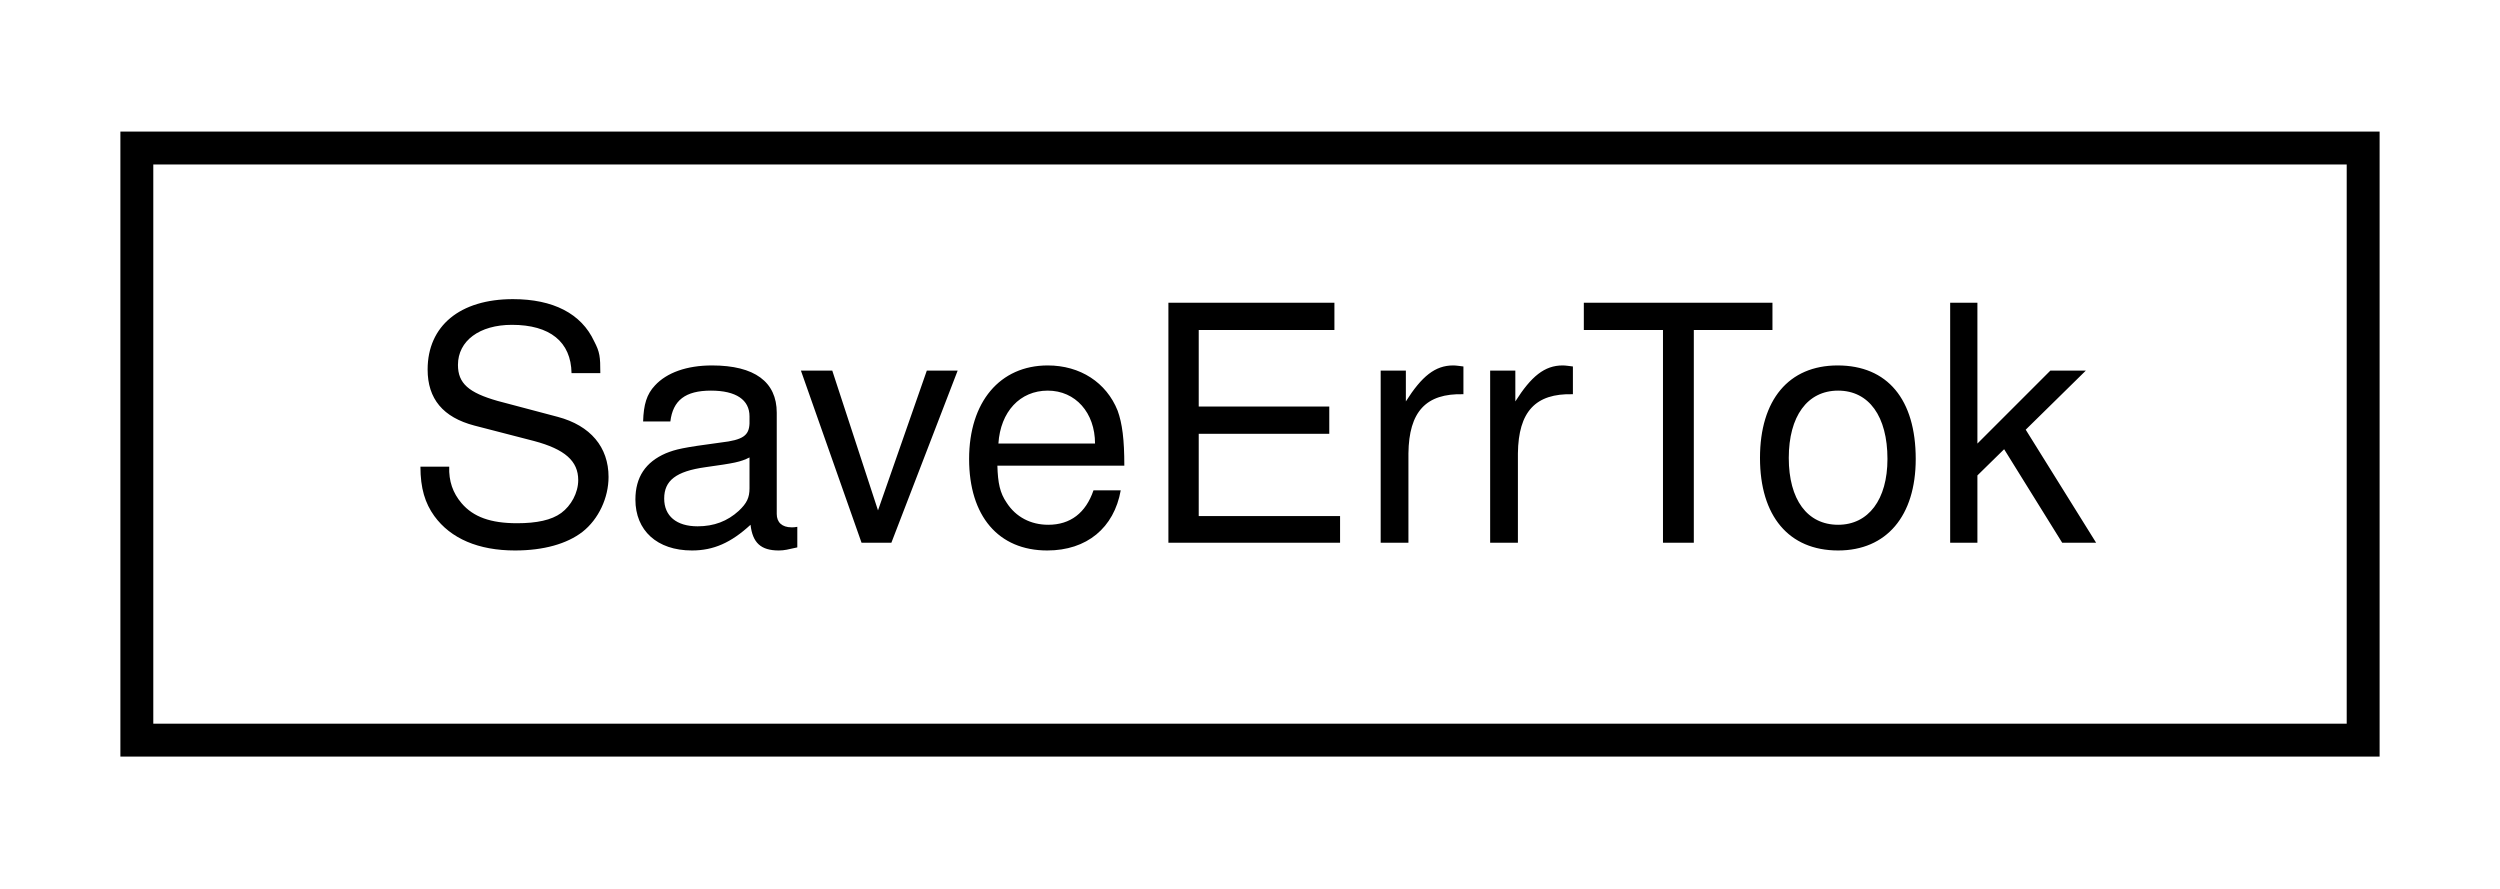
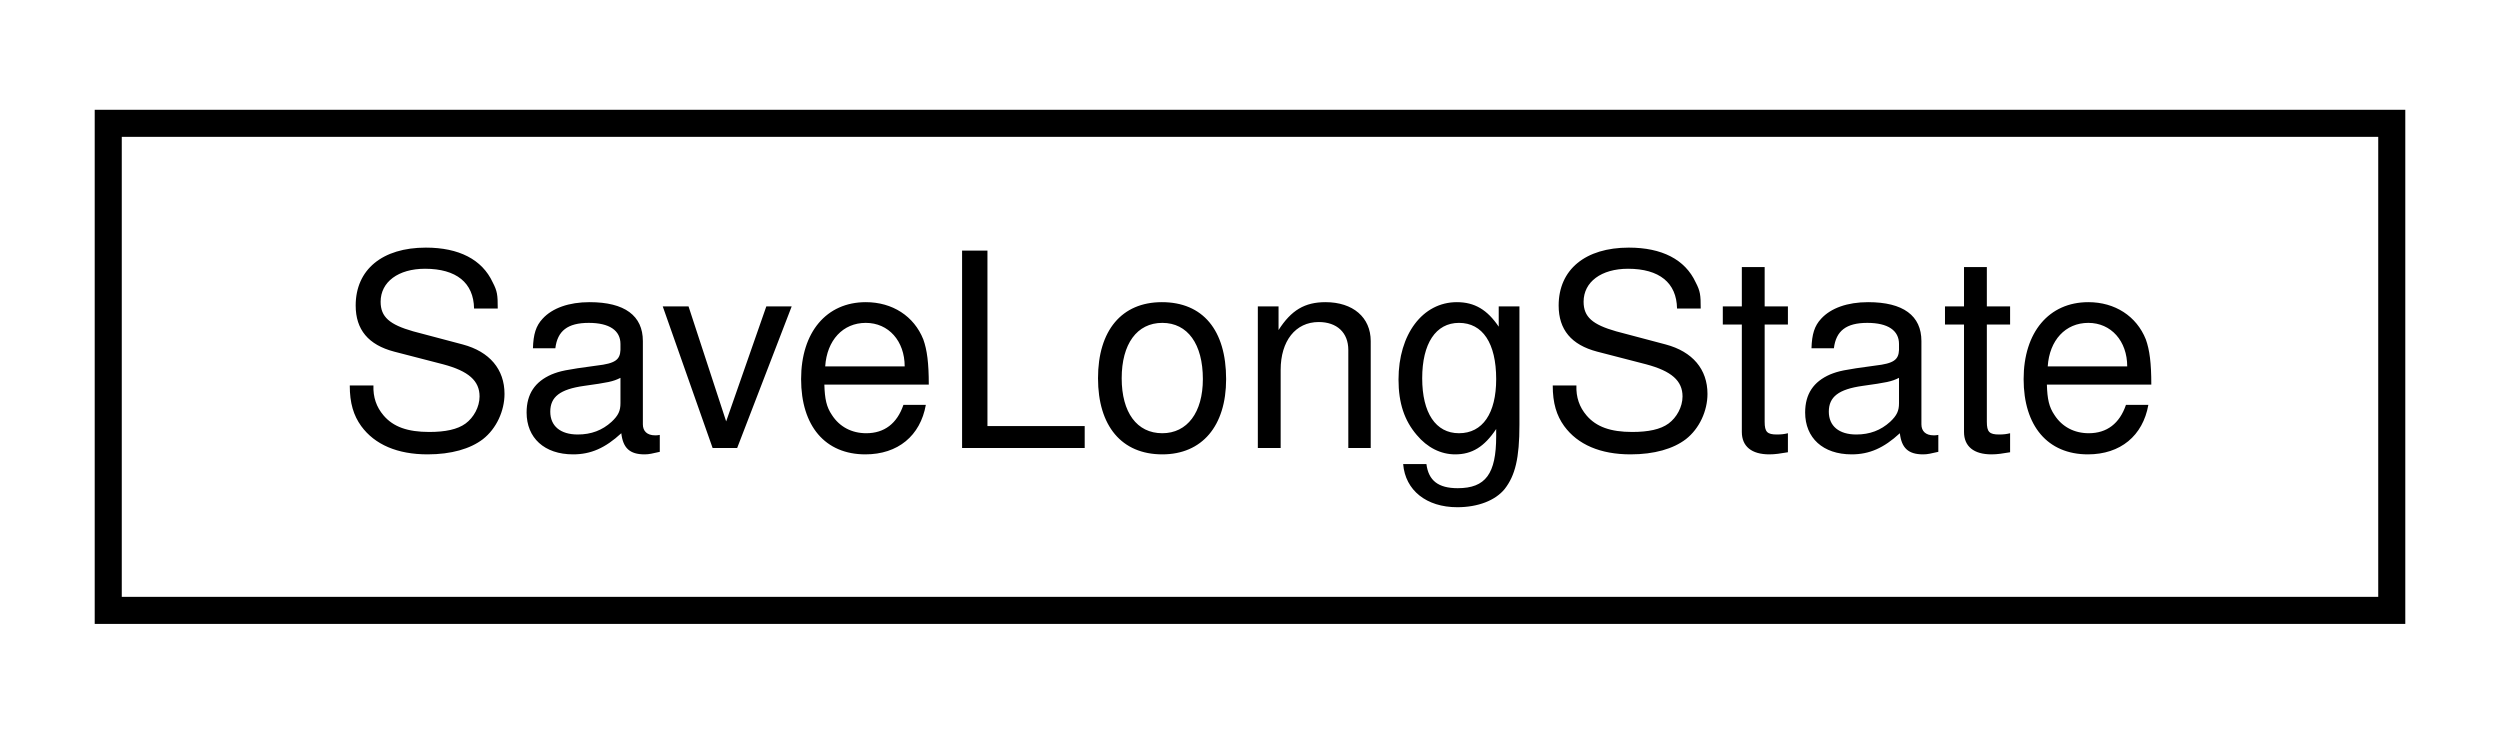
- <svg xmlns="http://www.w3.org/2000/svg" xmlns:xlink="http://www.w3.org/1999/xlink" width="76pt" height="27pt" viewBox="0.00 0.00 75.68 27.00">
+ <svg xmlns="http://www.w3.org/2000/svg" xmlns:xlink="http://www.w3.org/1999/xlink" width="92pt" height="27pt" viewBox="0.00 0.00 92.39 27.00">
  <g id="graph0" class="graph" transform="scale(1 1) rotate(0) translate(4 23)">
    <g id="node1" class="node">
      <g id="a_node1">
-         <a xlink:href="df/d8c/class_save_err_tok.html" target="_top" xlink:title=" ">
-           <polygon fill="none" stroke="black" points="0,-0.5 0,-18.5 67.68,-18.5 67.68,-0.5 0,-0.5" />
-           <text text-anchor="middle" x="33.84" y="-6.5" font-family="Helvetica,sans-Serif" font-size="10.00">SaveErrTok</text>
+         <a xlink:href="d6/da1/class_save_long_state.html" target="_top" xlink:title=" ">
+           <polygon fill="none" stroke="black" points="0,-0.5 0,-18.5 84.39,-18.5 84.39,-0.5 0,-0.5" />
+           <text text-anchor="middle" x="42.19" y="-6.5" font-family="Helvetica,sans-Serif" font-size="10.00">SaveLongState</text>
        </a>
      </g>
    </g>
  </g>
</svg>
